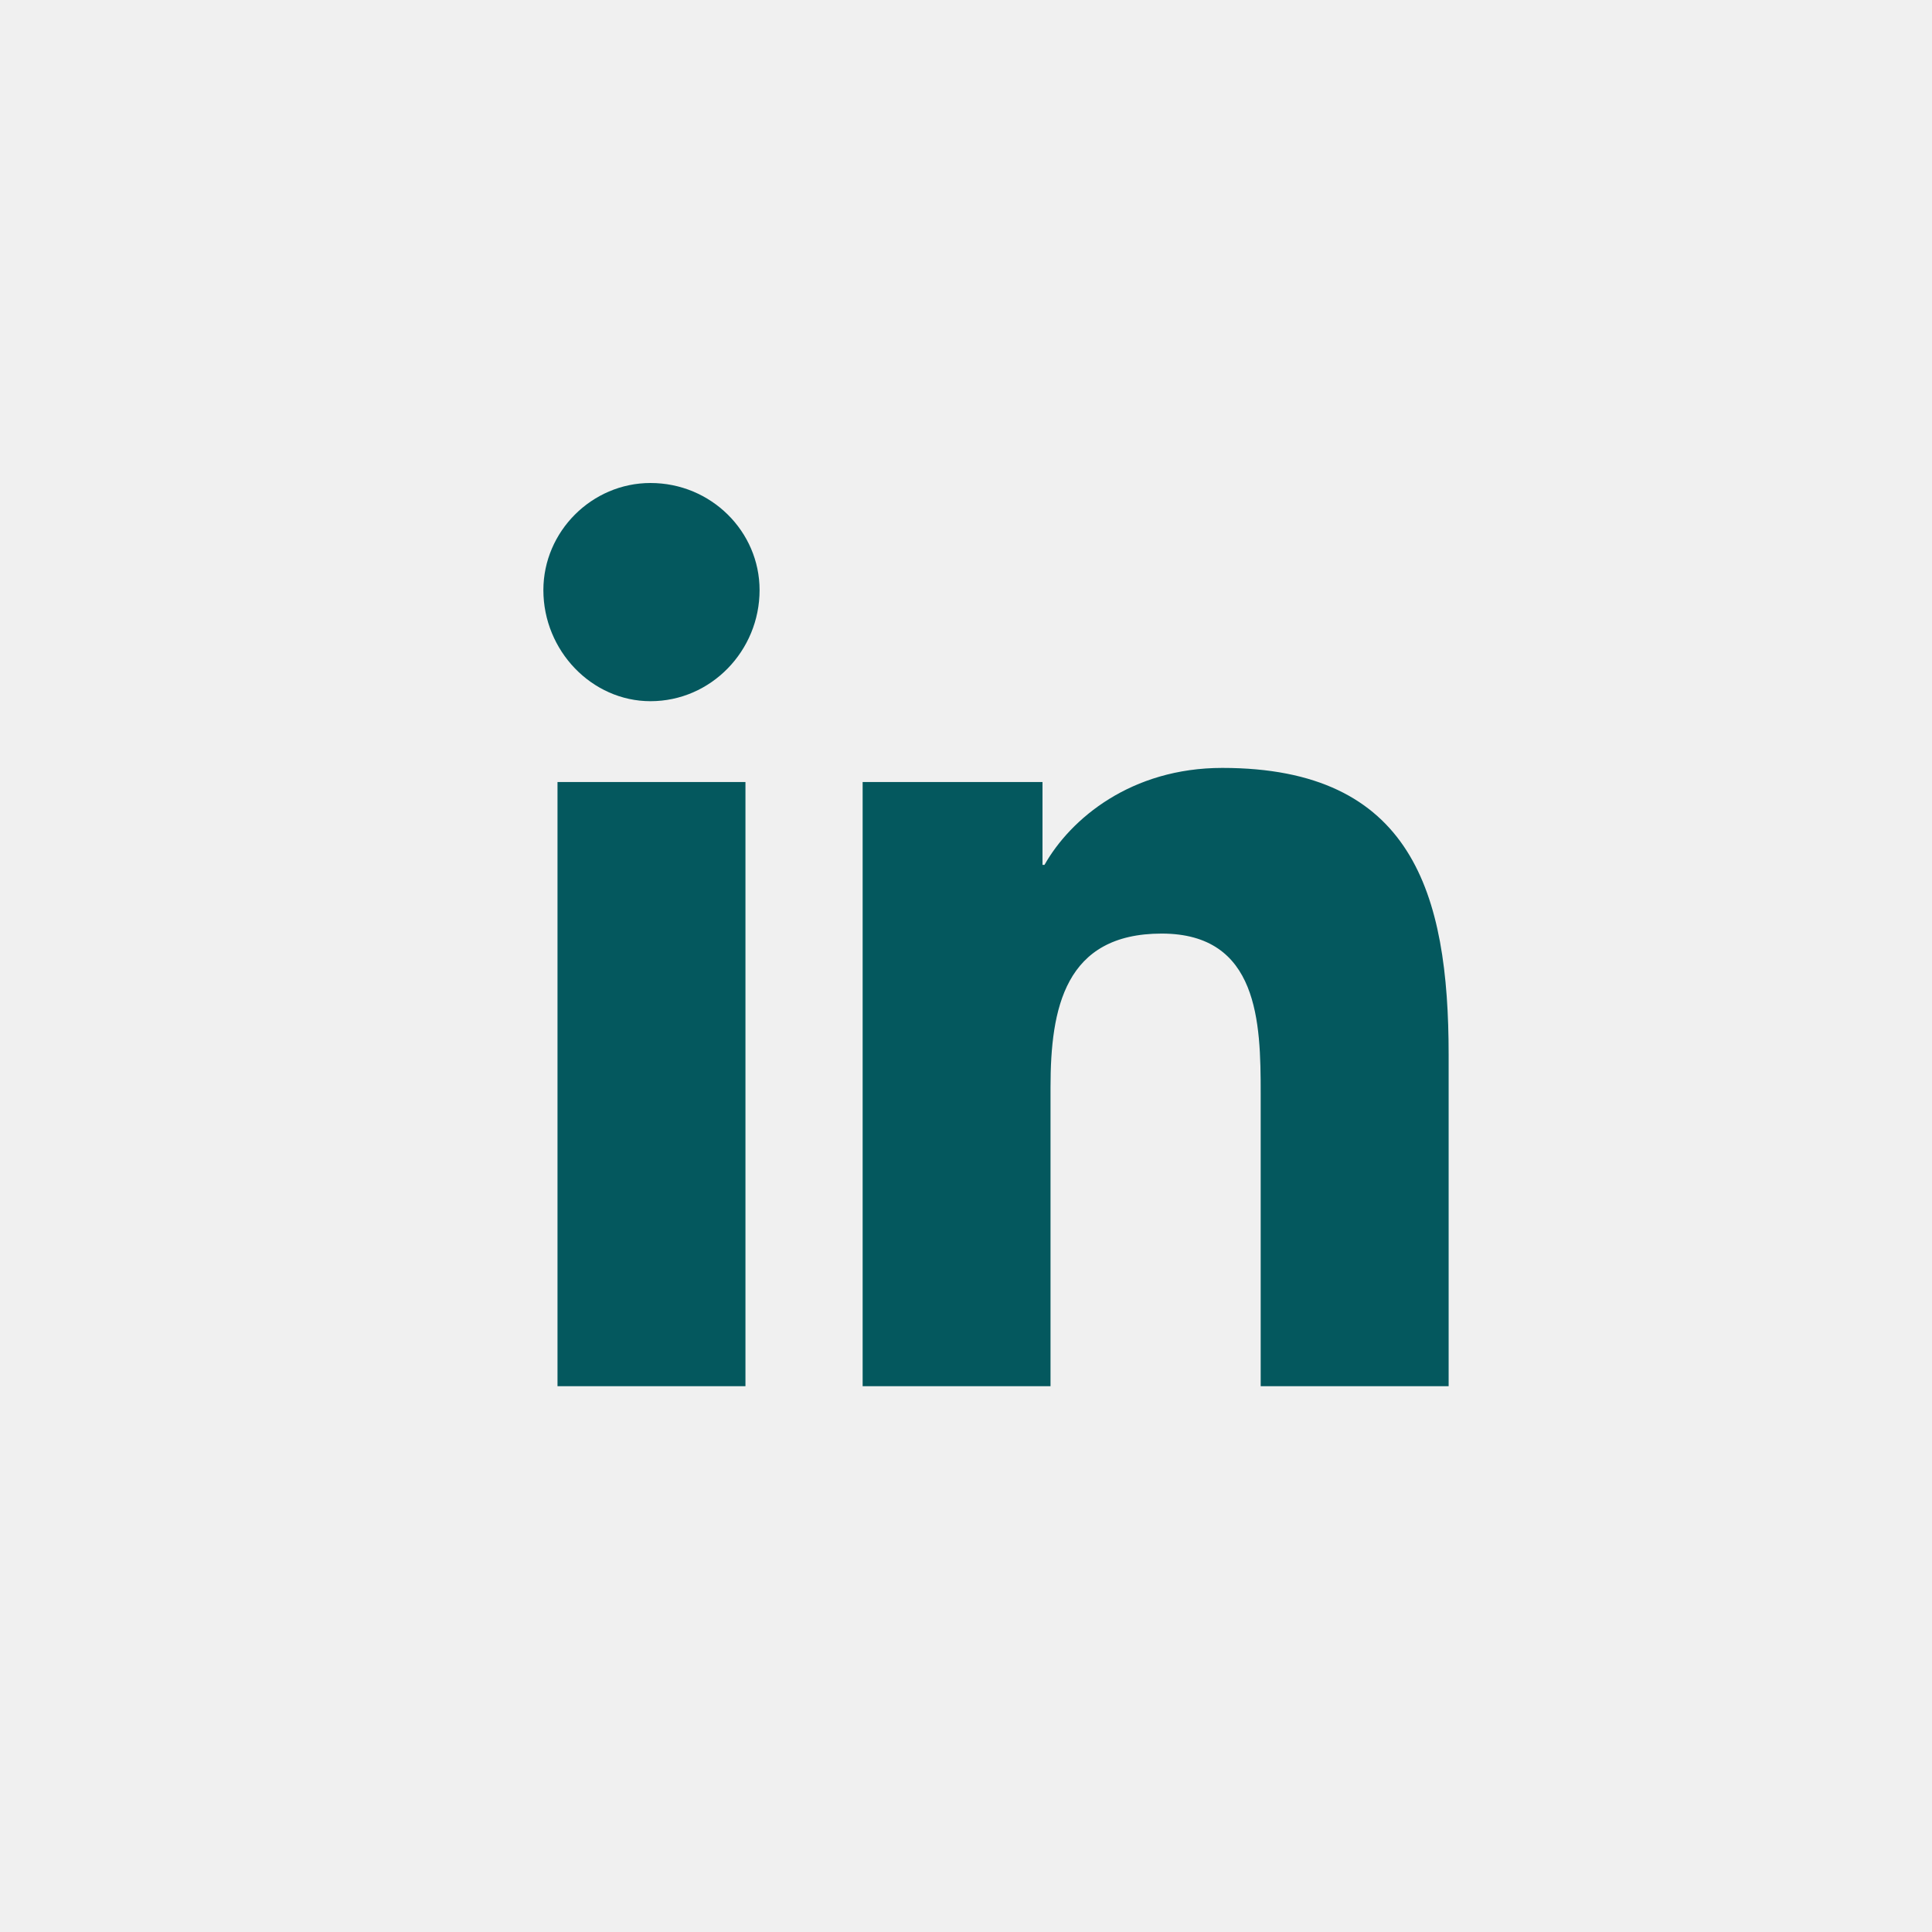
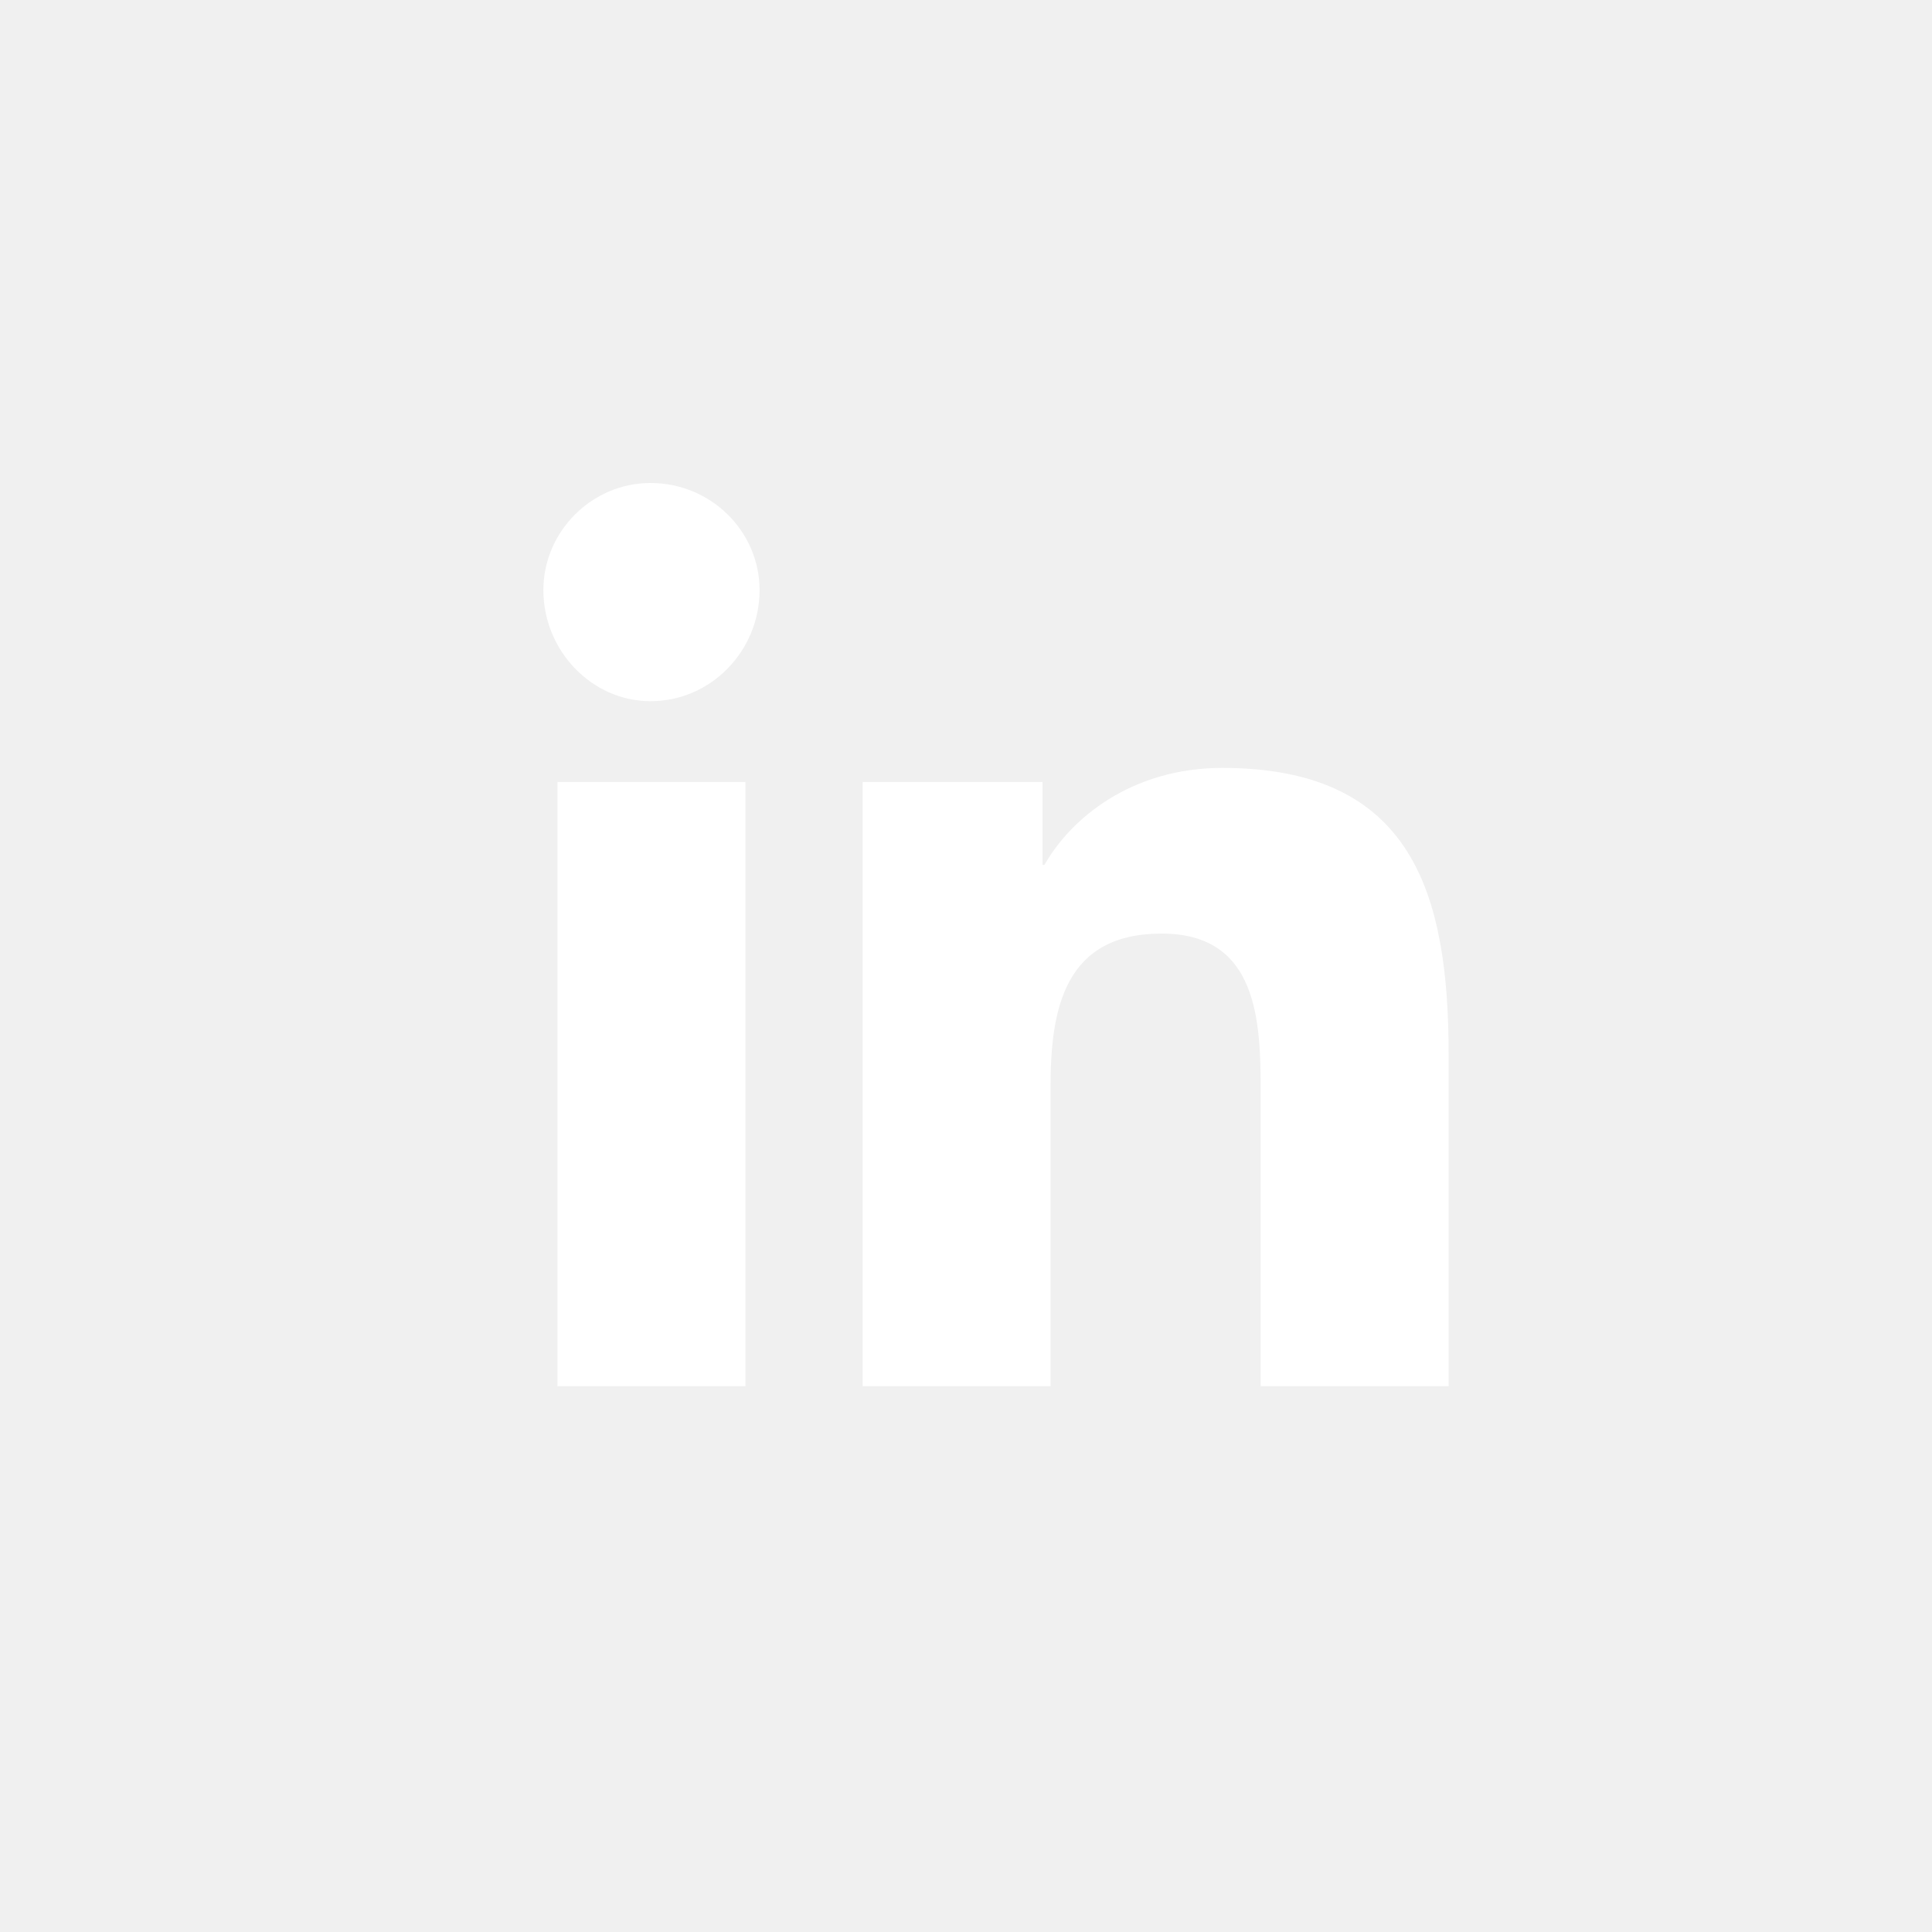
<svg xmlns="http://www.w3.org/2000/svg" width="40" height="40" viewBox="0 0 32 32" fill="none">
-   <path d="M12.347 22.96V12.953H9.234V22.96H12.347ZM10.774 11.614C11.778 11.614 12.581 10.778 12.581 9.774C12.581 8.803 11.778 8 10.774 8C9.803 8 9 8.803 9 9.774C9 10.778 9.803 11.614 10.774 11.614ZM23.96 22.96H23.994V17.471C23.994 14.794 23.391 12.719 20.245 12.719C18.739 12.719 17.735 13.556 17.3 14.325H17.267V12.953H14.288V22.96H17.4V18.007C17.4 16.702 17.635 15.463 19.241 15.463C20.848 15.463 20.881 16.936 20.881 18.107V22.96H23.96Z" fill="#04585E" />
+   <path d="M12.347 22.96V12.953H9.234V22.96H12.347ZM10.774 11.614C11.778 11.614 12.581 10.778 12.581 9.774C12.581 8.803 11.778 8 10.774 8C9.803 8 9 8.803 9 9.774C9 10.778 9.803 11.614 10.774 11.614ZM23.96 22.96H23.994V17.471C23.994 14.794 23.391 12.719 20.245 12.719C18.739 12.719 17.735 13.556 17.3 14.325H17.267V12.953H14.288V22.96H17.4V18.007C17.4 16.702 17.635 15.463 19.241 15.463C20.848 15.463 20.881 16.936 20.881 18.107V22.96H23.96Z" fill="#FFF" />
</svg>
